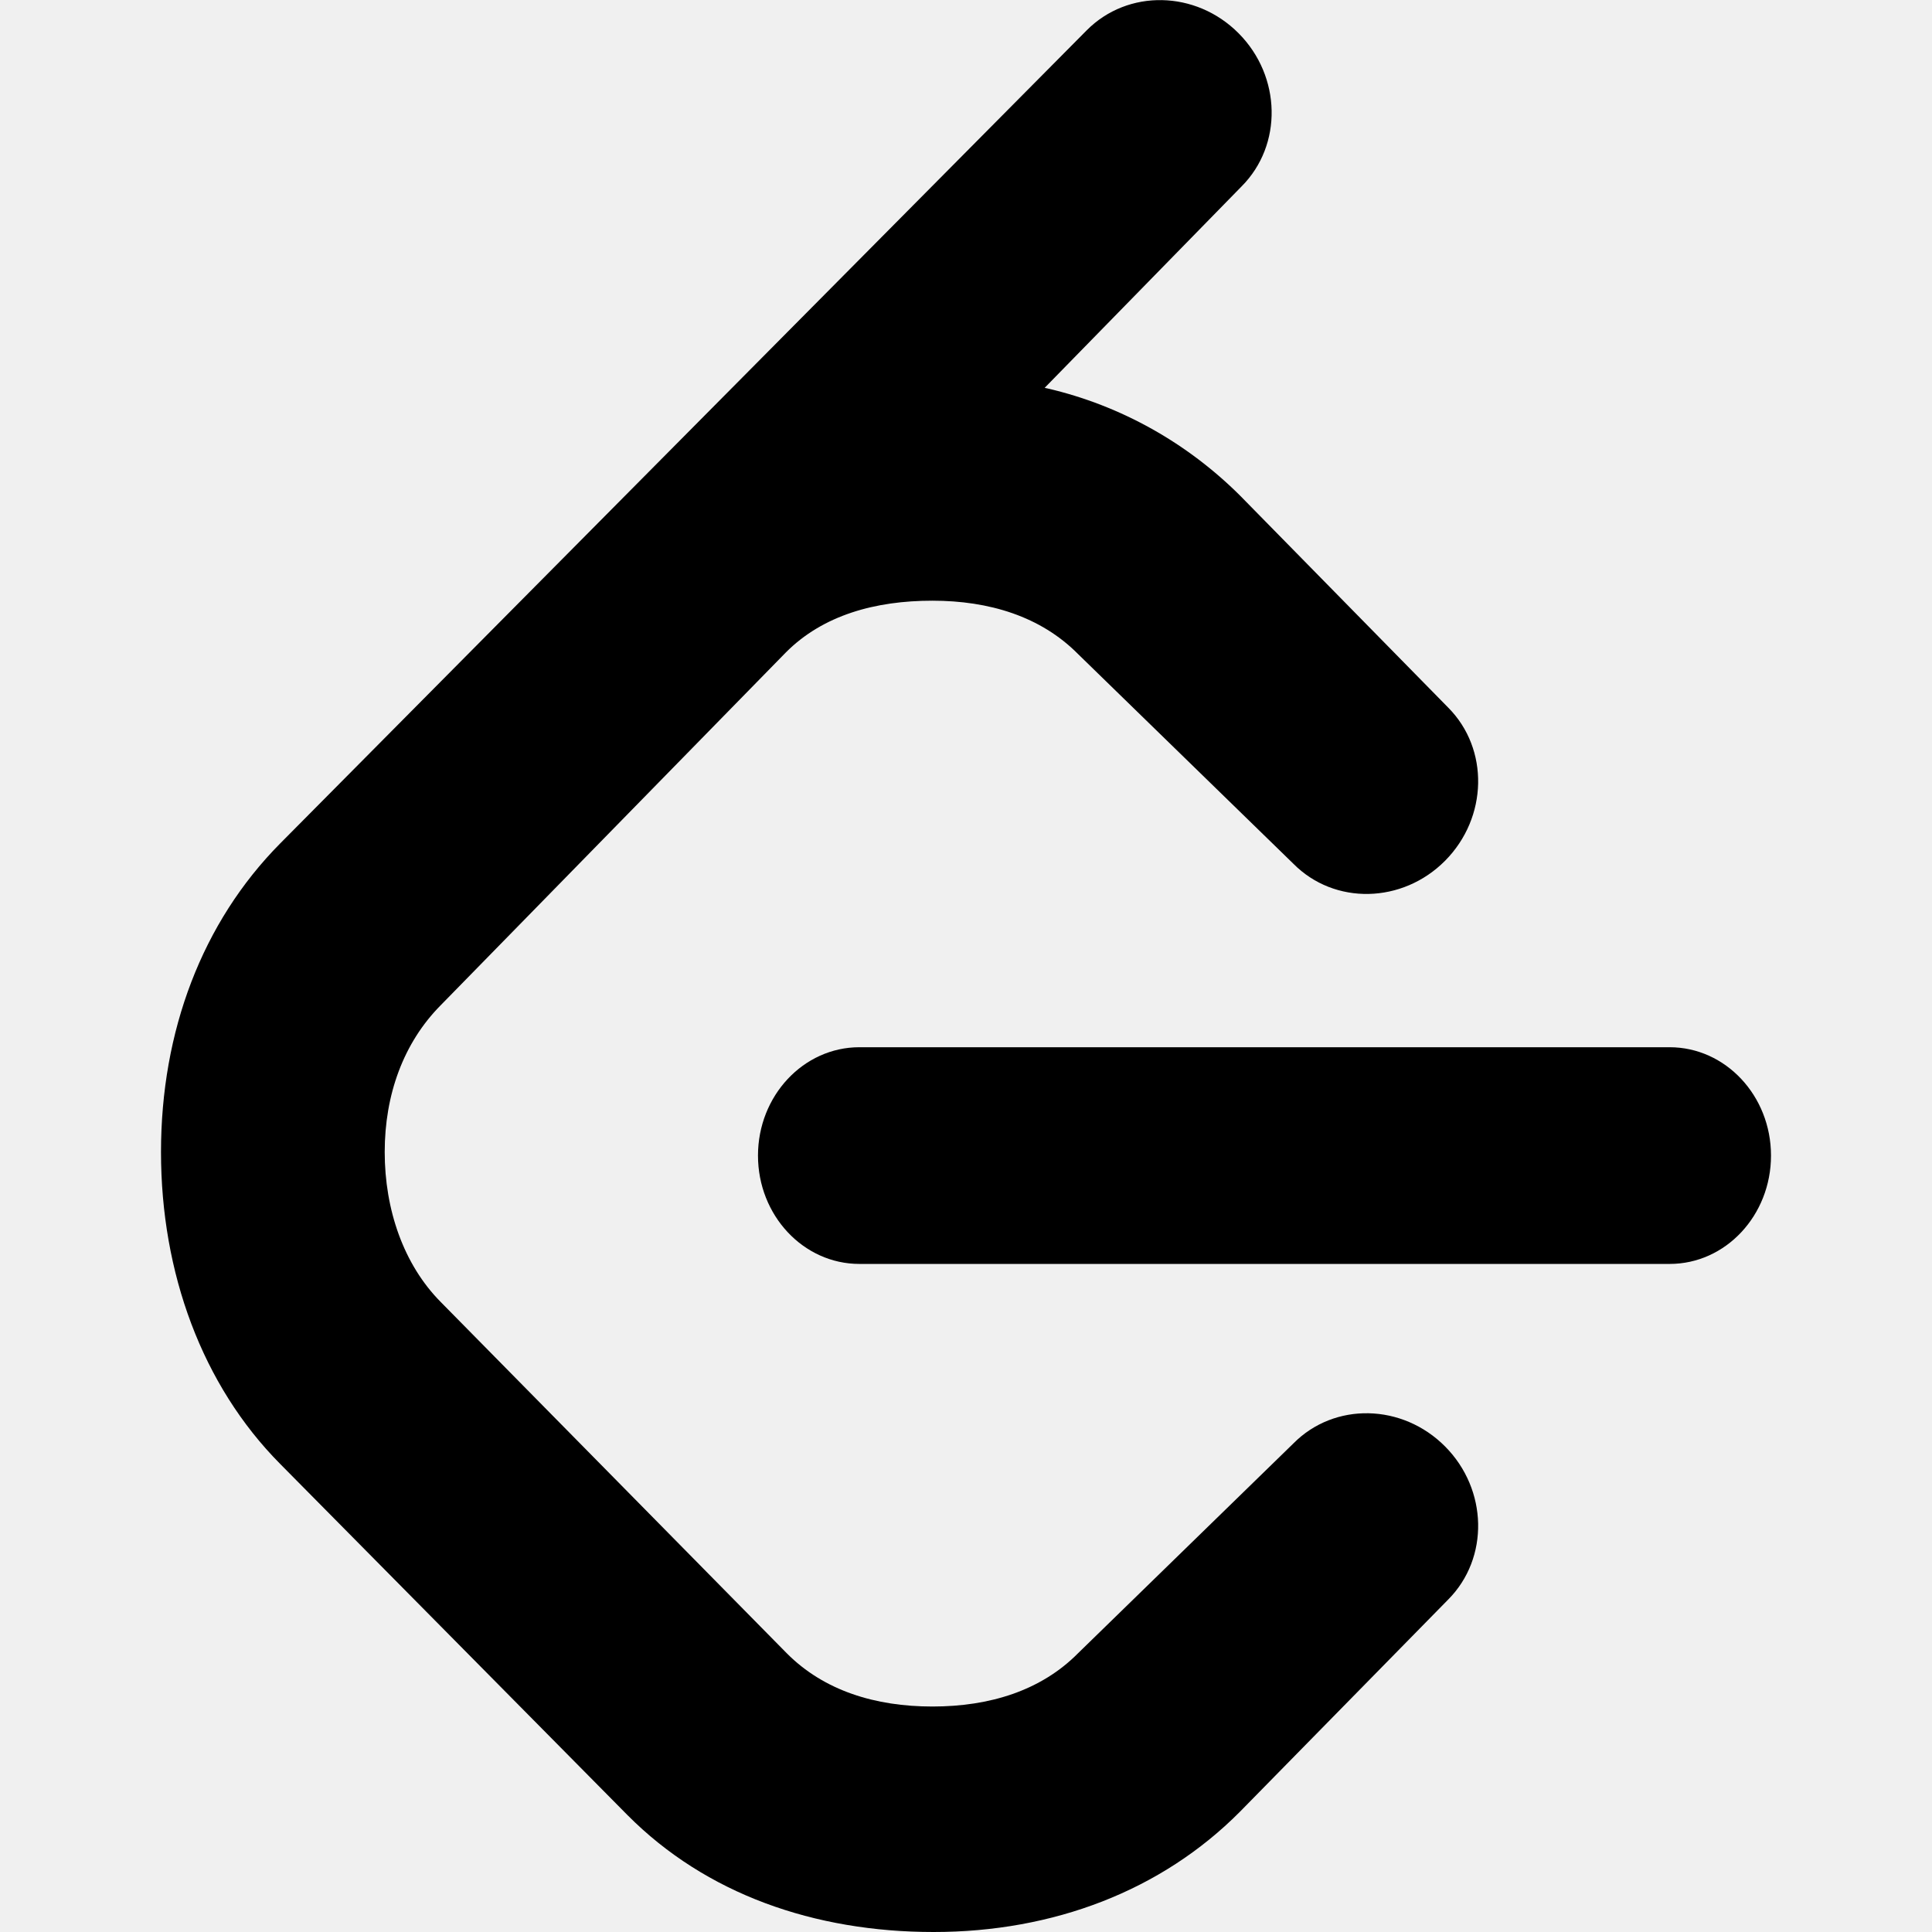
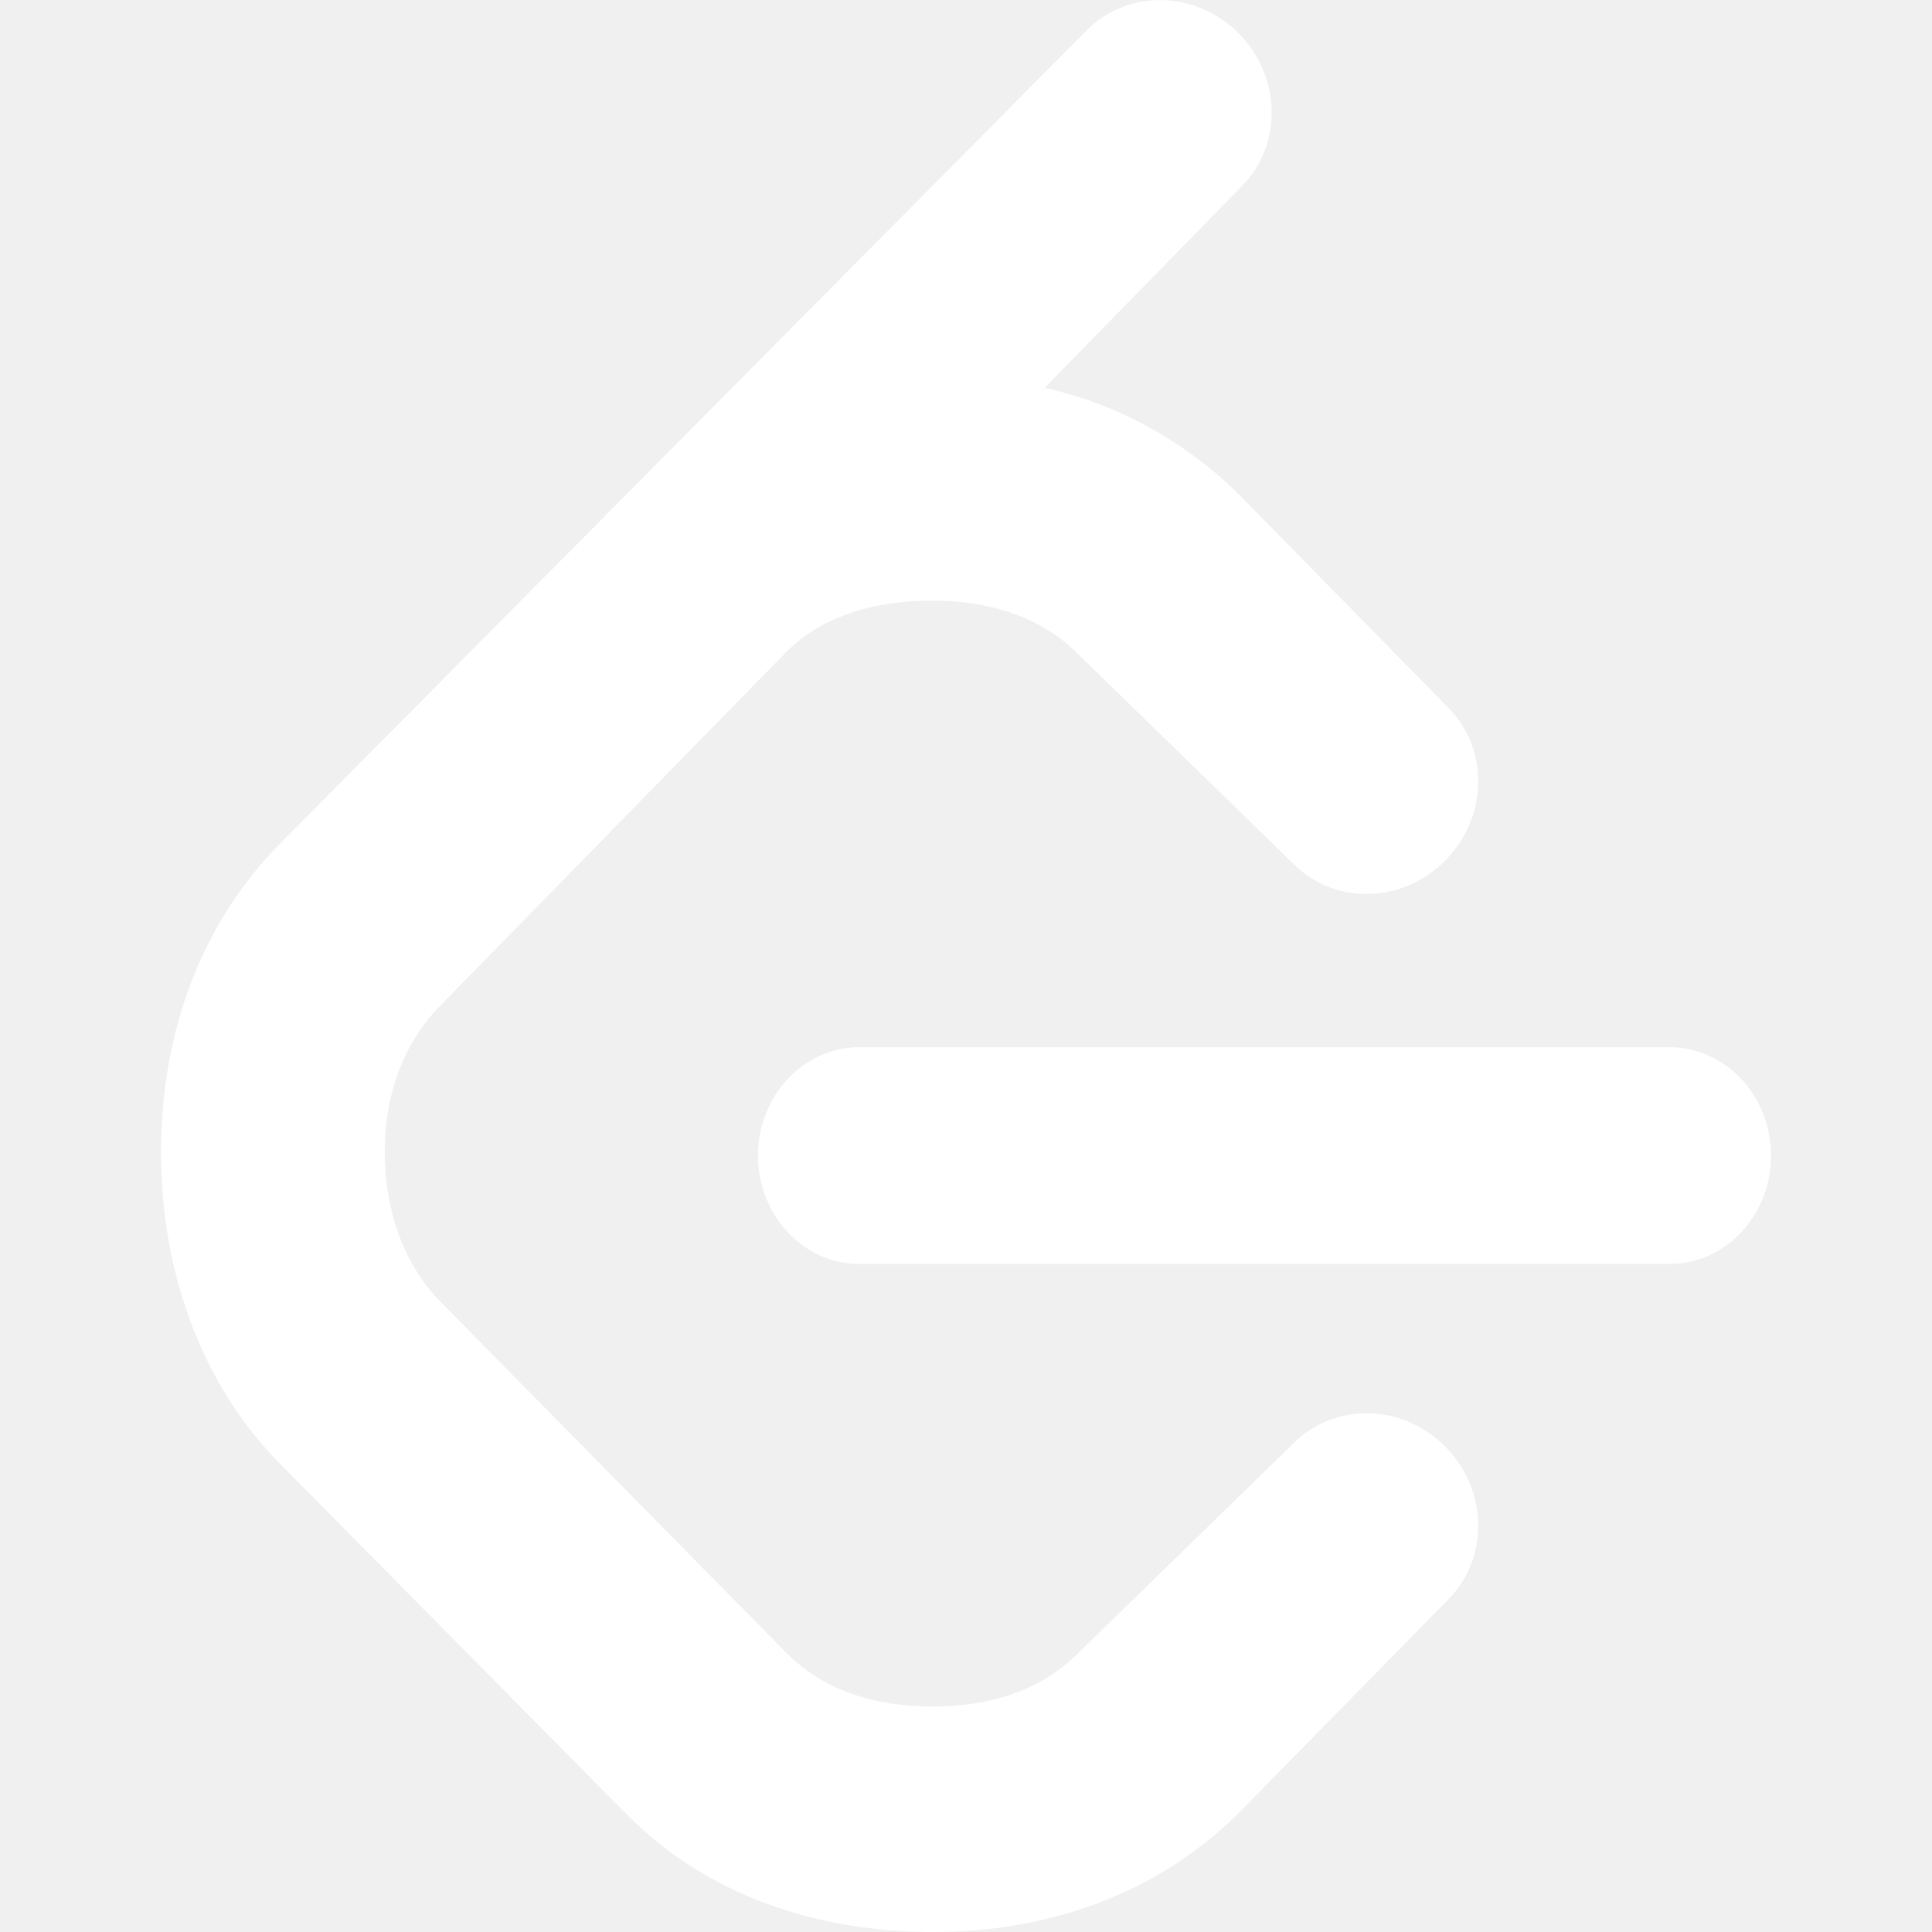
- <svg xmlns="http://www.w3.org/2000/svg" enable-background="new 0 0 24 24" viewBox="0 0 24 24" title="LeetCode" alt="leetcode" id="leetcode" class="leetcode">
+ <svg xmlns="http://www.w3.org/2000/svg" fill="#fff" enable-background="new 0 0 24 24" viewBox="0 0 24 24" title="LeetCode" alt="leetcode" id="leetcode" class="leetcode">
  <path d="M22,14.355c0-0.742-0.564-1.346-1.26-1.346H10.676c-0.696,0-1.26,0.604-1.26,1.346s0.563,1.346,1.26,1.346H20.74C21.436,15.702,22,15.098,22,14.355z" />
  <path d="M3.482,18.187l4.313,4.361C8.768,23.527,10.113,24,11.598,24c1.485,0,2.83-0.512,3.805-1.494l2.588-2.637c0.51-0.514,0.492-1.365-0.039-1.9c-0.531-0.535-1.375-0.553-1.884-0.039l-2.676,2.607c-0.462,0.467-1.102,0.662-1.809,0.662s-1.346-0.195-1.81-0.662l-4.298-4.363c-0.463-0.467-0.696-1.15-0.696-1.863c0-0.713,0.233-1.357,0.696-1.824l4.285-4.38c0.463-0.467,1.116-0.645,1.822-0.645s1.346,0.195,1.809,0.662l2.676,2.606c0.51,0.515,1.354,0.497,1.885-0.038c0.531-0.536,0.549-1.387,0.039-1.901l-2.588-2.636c-0.649-0.646-1.471-1.116-2.392-1.33l-0.034-0.007l2.447-2.503c0.512-0.514,0.494-1.366-0.037-1.901c-0.531-0.535-1.376-0.552-1.887-0.038L3.482,10.476C2.509,11.458,2,12.813,2,14.311C2,15.809,2.509,17.207,3.482,18.187z" />
</svg>
